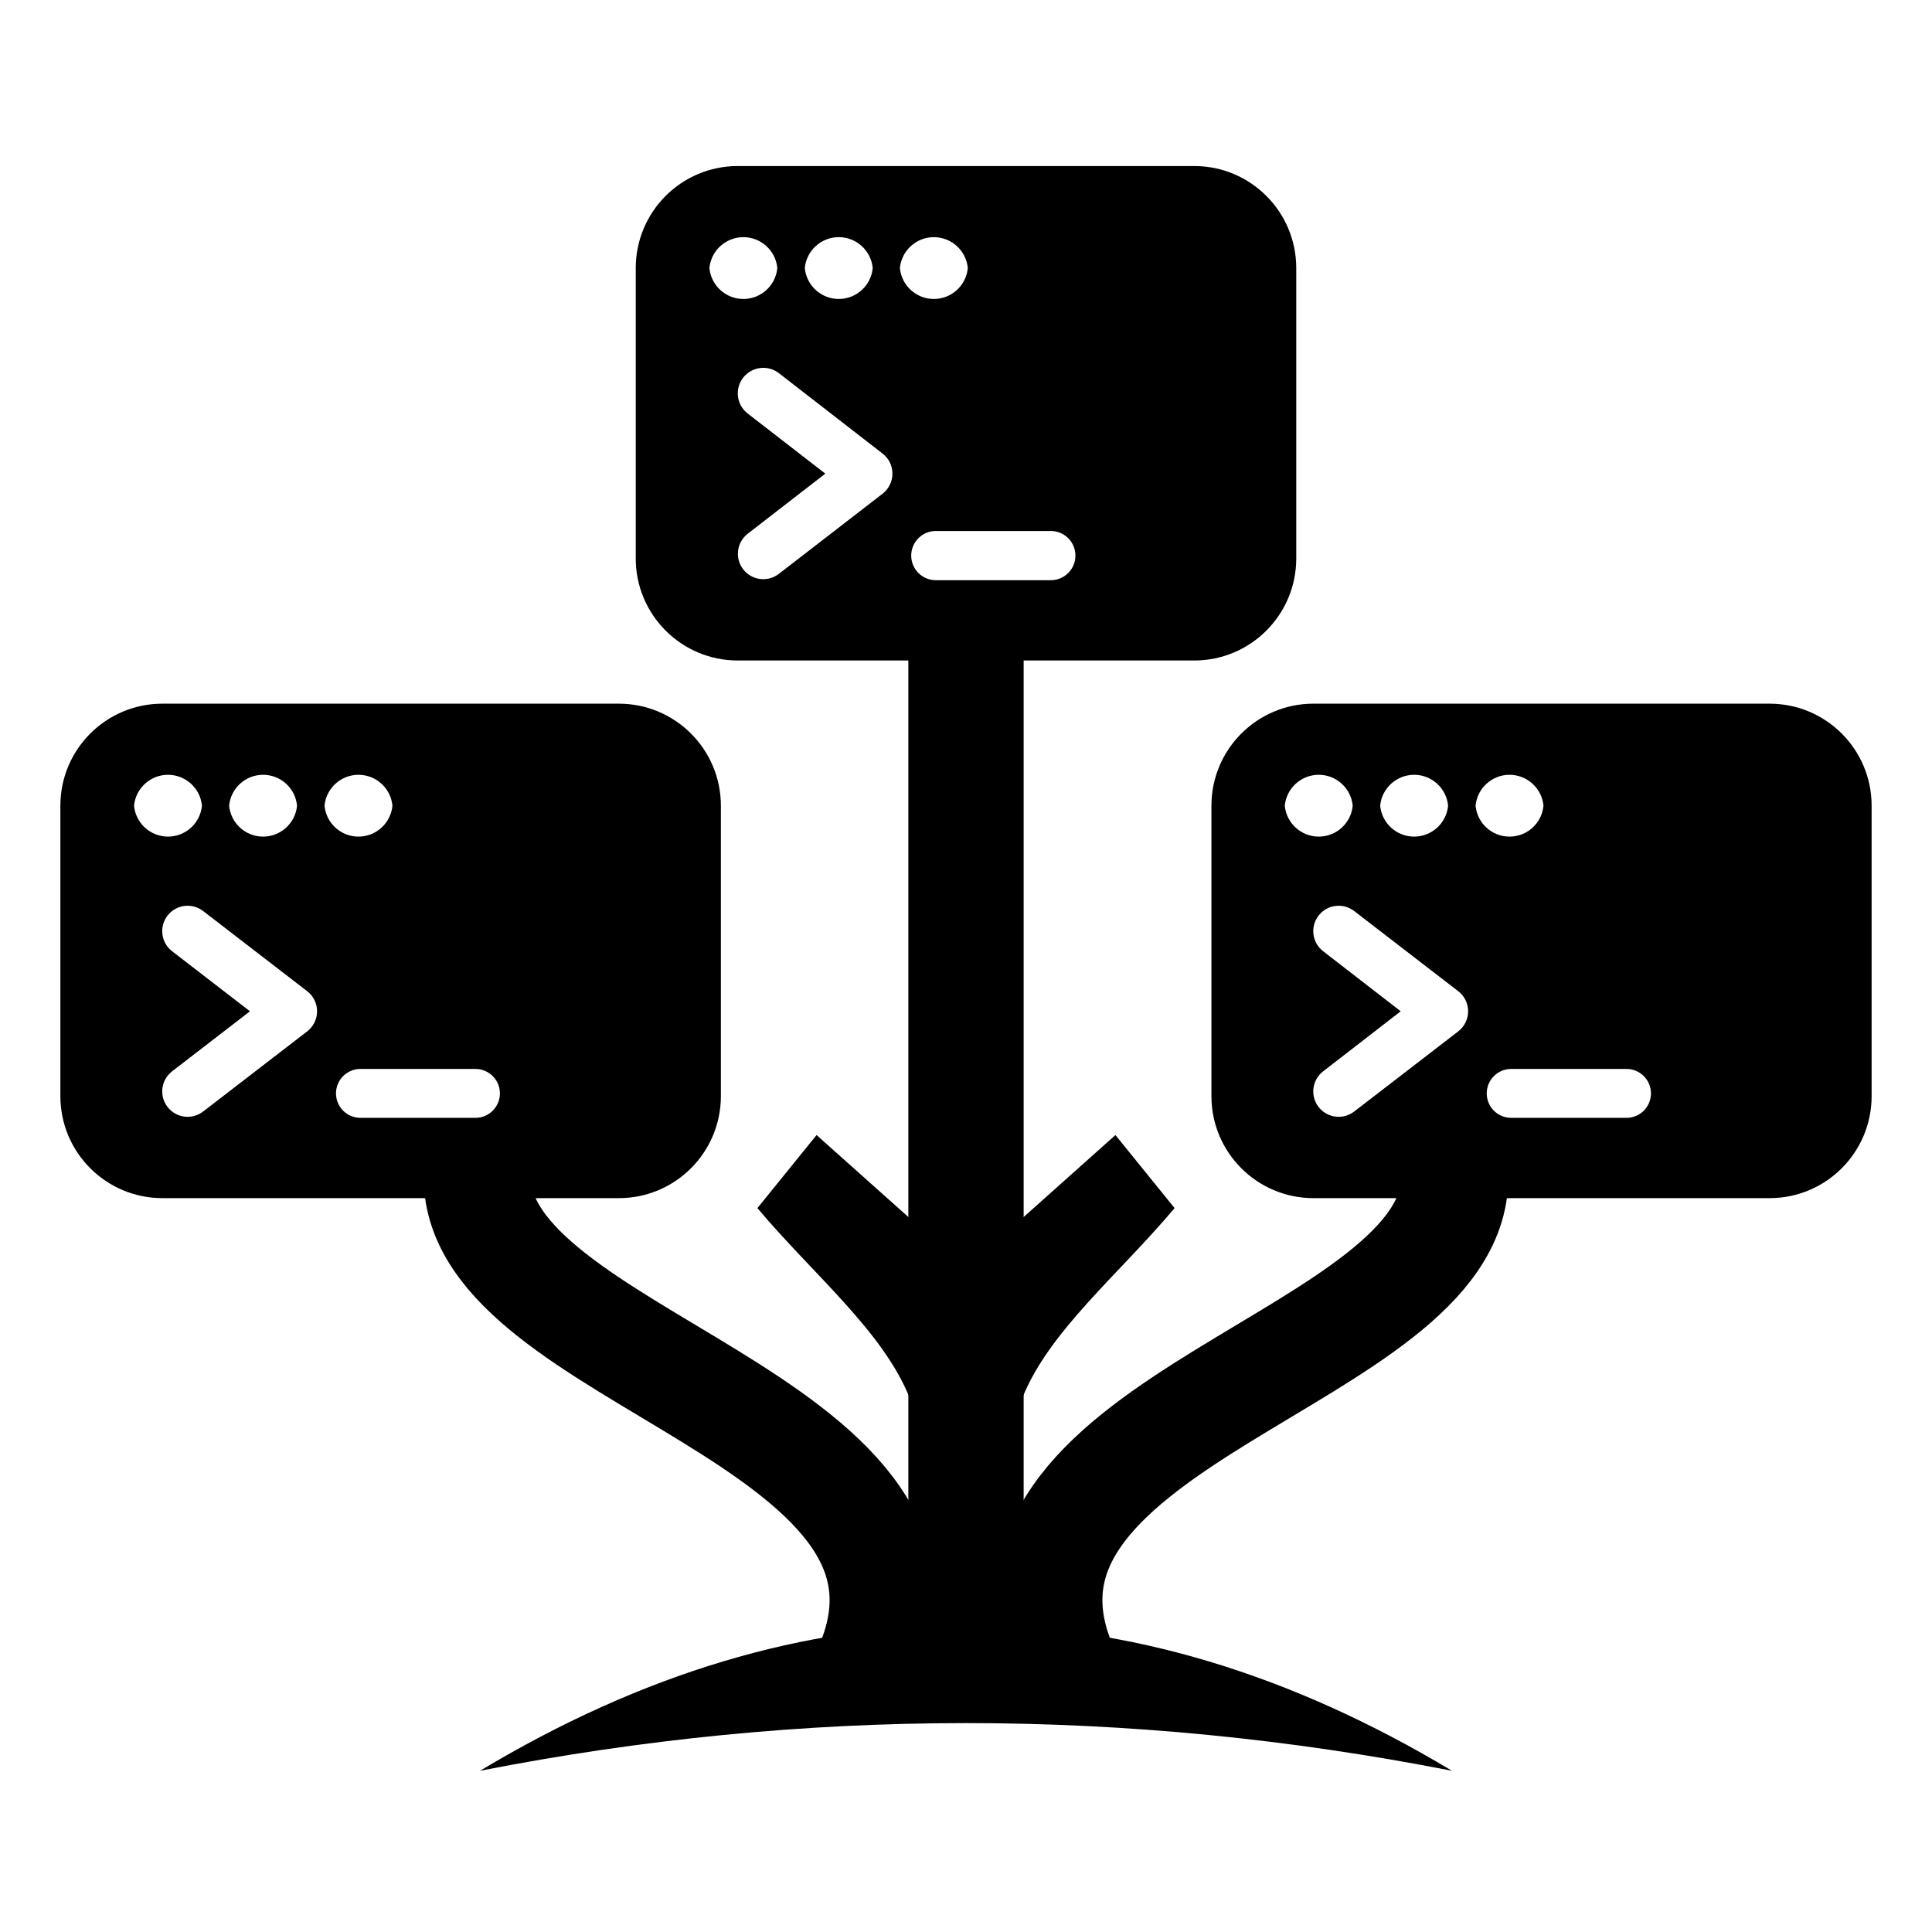
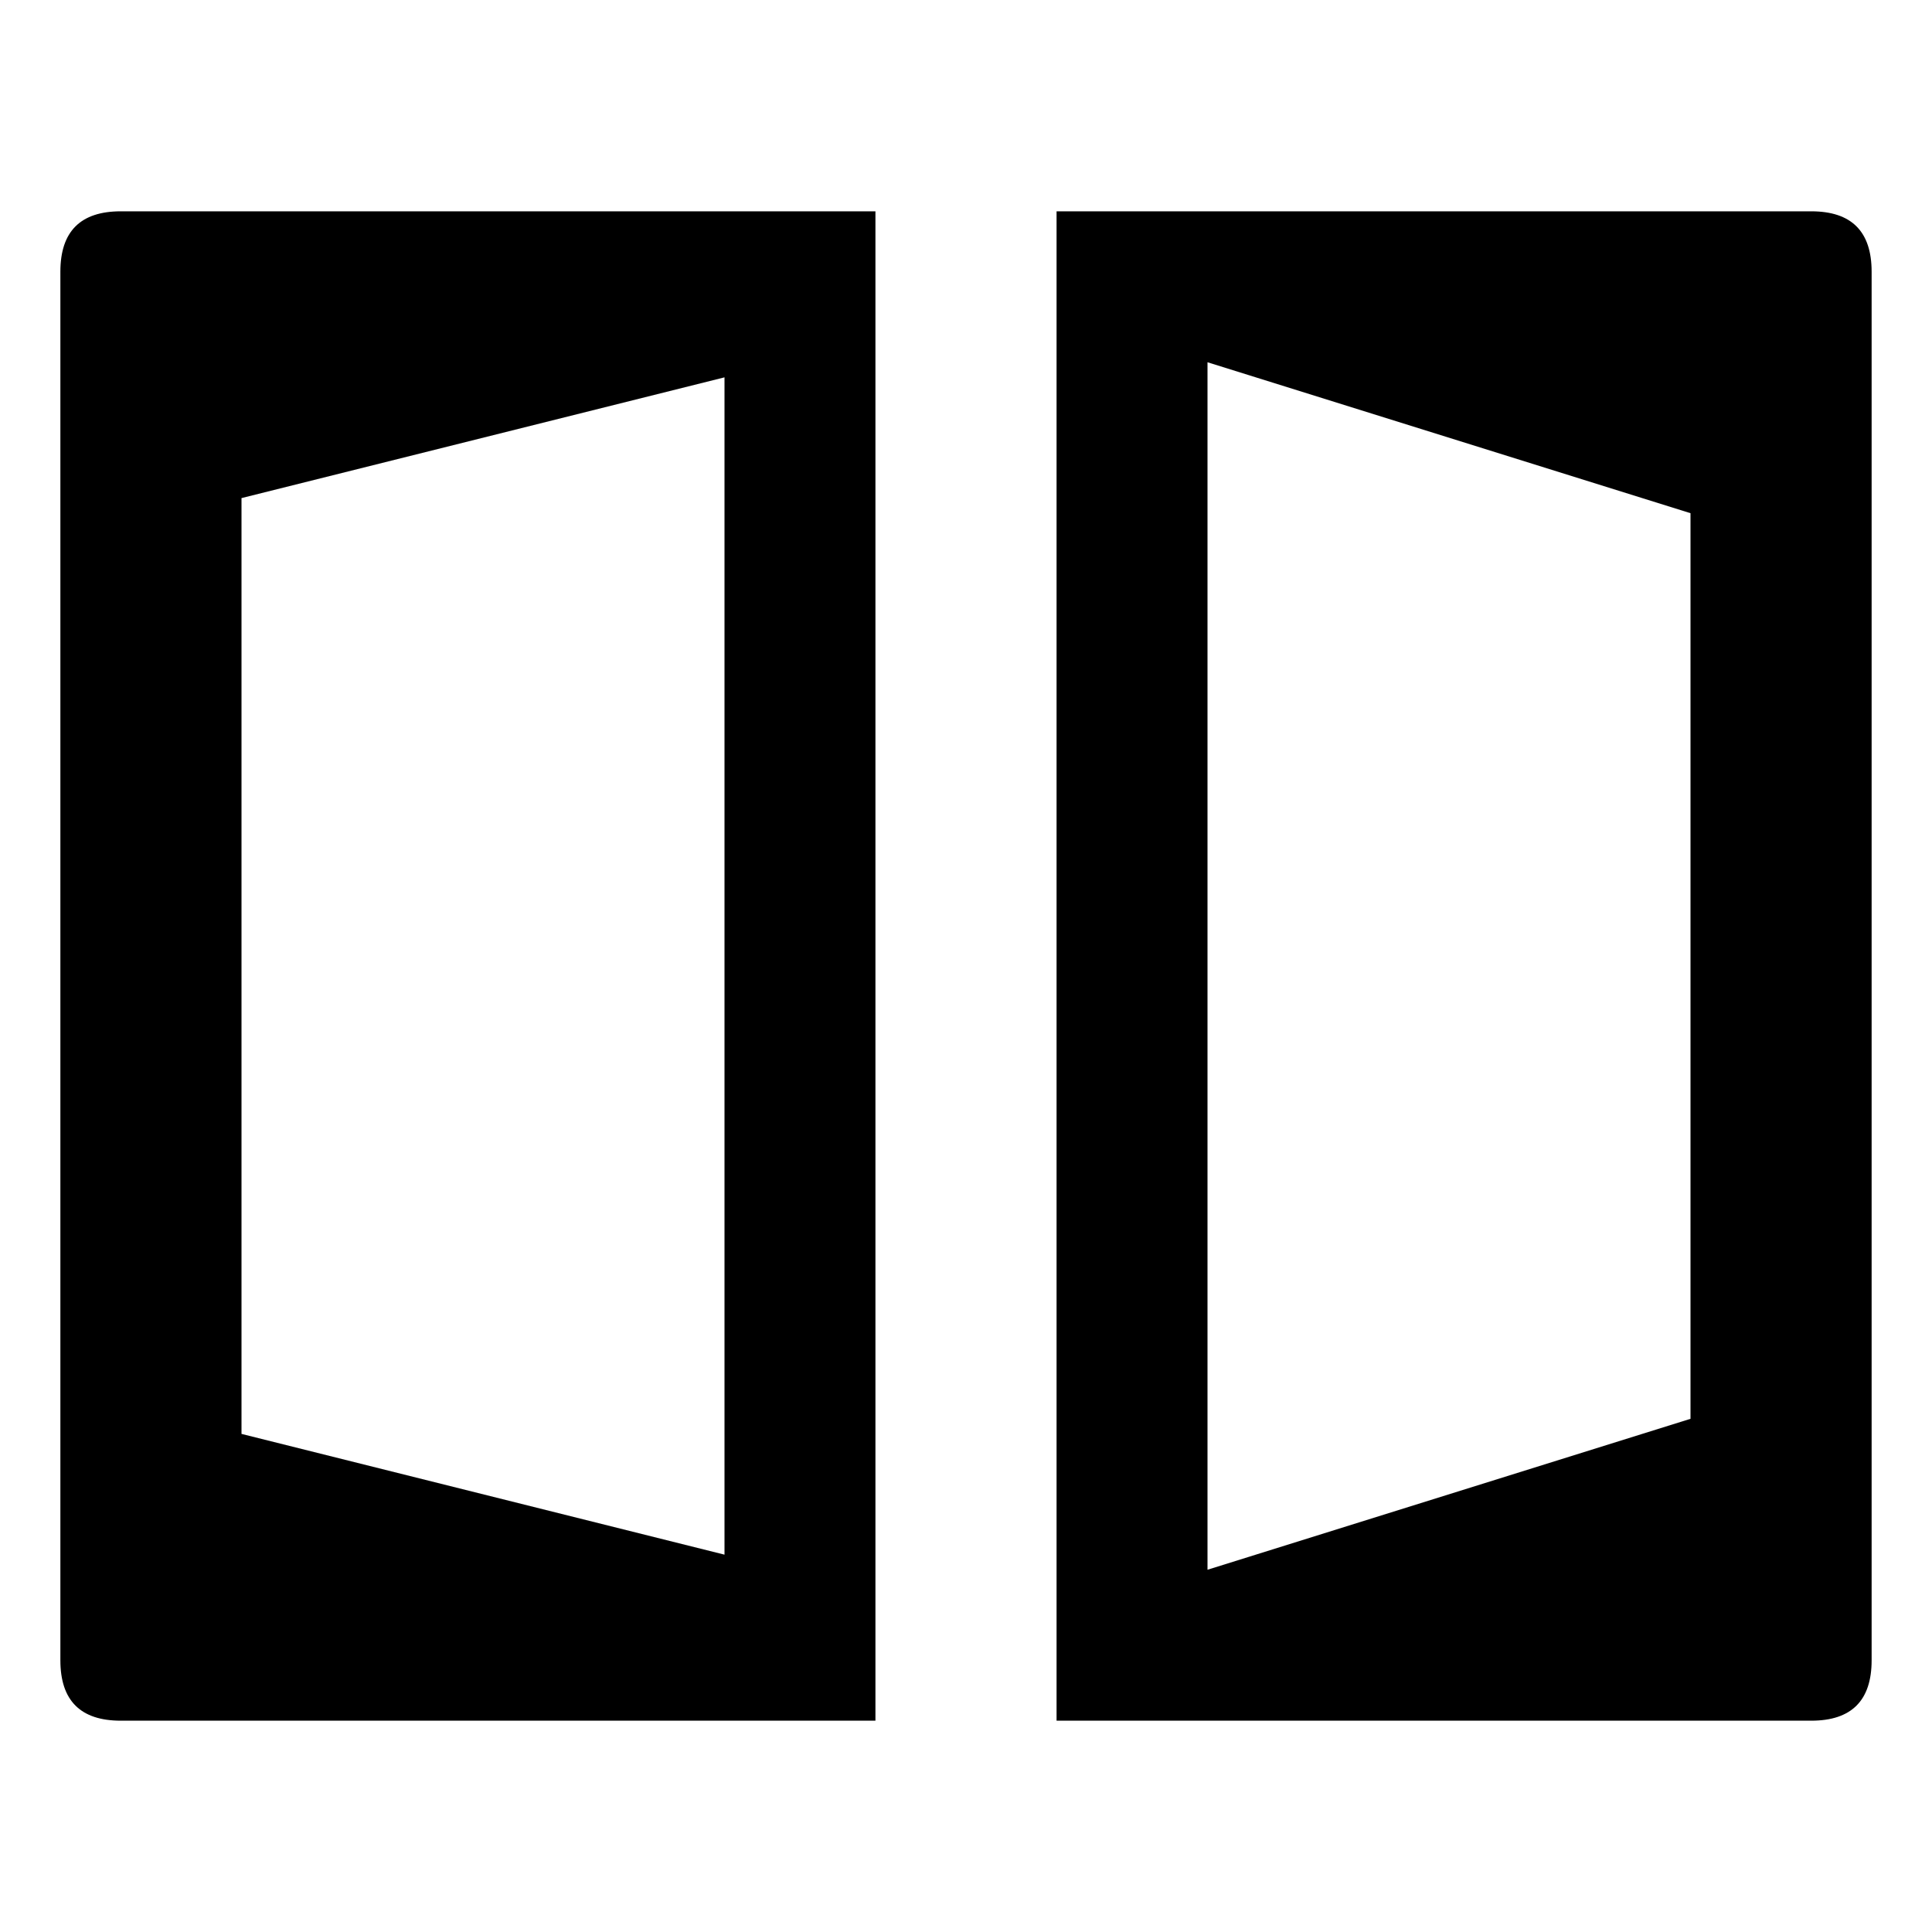
- <svg xmlns="http://www.w3.org/2000/svg" viewBox="0 0 64 64" fill="currentColor" role="img" aria-label="teamree">
-   <path d="M15.90 58.66 Q32 49.00 48.10 58.66 Q32 55.50 15.90 58.66 Z" />
-   <path d="M30.09 21.63 H33.91 V57.06 H30.09 Z" />
-   <g fill="none" stroke="currentColor" stroke-width="3.55" stroke-linecap="round">
-     <path d="M15.81 39.00 C15.81 45.00 32.00 47.00 28.85 55.00" />
-     <path d="M48.19 39.00 C48.19 45.00 32.00 47.00 35.15 55.00" />
-   </g>
-   <g>
-     <path d="M27.05 37.60 L25.09 40.02 C26.94 42.22 29.25 44.10 30.13 46.30 L30.60 46.30 L30.60 40.77 Z" />
-     <path d="M36.95 37.60 L38.91 40.02 C37.06 42.22 34.75 44.10 33.87 46.30 L33.40 46.30 L33.40 40.77 Z" />
-   </g>
-   <g fill-rule="evenodd">
-     <path d="M24.44 5.5 H39.56 A3.38 3.38 0 0 1 42.94 8.88 V18.5 A3.38 3.38 0 0 1 39.56 21.88 H24.44 A3.38 3.38 0 0 1 21.06 18.5 V8.88 A3.38 3.38 0 0 1 24.44 5.5 Z              M23.5 8.88 A1.13 1.13 0 0 1 25.75 8.88 A1.13 1.13 0 0 1 23.5 8.88 Z              M26.66 8.88 A1.13 1.13 0 0 1 28.91 8.88 A1.13 1.13 0 0 1 26.66 8.88 Z              M29.81 8.88 A1.13 1.13 0 0 1 32.06 8.88 A1.13 1.13 0 0 1 29.81 8.88 Z              M24.77 13.70 L27.34 15.69 L24.77 17.68 A0.84 0.84 0 0 0 25.80 19.01 L29.23 16.36 A0.84 0.84 0 0 0 29.23 15.02 L25.80 12.36 A0.84 0.84 0 0 0 24.77 13.70 Z              M31.00 19.22 L34.81 19.22 A0.81 0.81 0 0 0 34.81 17.59 L31.00 17.59 A0.81 0.81 0 0 0 31.00 19.22 Z" />
-     <path d="M5.38 23.31 H20.50 A3.38 3.38 0 0 1 23.88 26.69 V36.31 A3.38 3.38 0 0 1 20.50 39.69 H5.38 A3.38 3.38 0 0 1 2 36.31 V26.69 A3.38 3.38 0 0 1 5.38 23.31 Z              M4.44 26.69 A1.13 1.13 0 0 1 6.69 26.69 A1.13 1.13 0 0 1 4.44 26.69 Z              M7.59 26.69 A1.13 1.13 0 0 1 9.84 26.69 A1.13 1.13 0 0 1 7.59 26.69 Z              M10.75 26.69 A1.13 1.13 0 0 1 13.00 26.69 A1.13 1.13 0 0 1 10.75 26.69 Z              M5.70 31.51 L8.28 33.50 L5.70 35.49 A0.84 0.84 0 0 0 6.73 36.82 L10.17 34.17 A0.84 0.84 0 0 0 10.17 32.83 L6.73 30.18 A0.84 0.84 0 0 0 5.70 31.51 Z              M11.94 37.03 L15.75 37.03 A0.81 0.81 0 0 0 15.75 35.41 L11.94 35.41 A0.81 0.81 0 0 0 11.94 37.03 Z" />
-     <path d="M43.50 23.31 H58.63 A3.38 3.38 0 0 1 62 26.69 V36.31 A3.38 3.38 0 0 1 58.63 39.69 H43.50 A3.38 3.38 0 0 1 40.13 36.31 V26.69 A3.38 3.38 0 0 1 43.50 23.31 Z              M42.56 26.69 A1.13 1.13 0 0 1 44.81 26.69 A1.13 1.13 0 0 1 42.56 26.69 Z              M45.72 26.69 A1.13 1.13 0 0 1 47.97 26.69 A1.13 1.13 0 0 1 45.72 26.69 Z              M48.88 26.69 A1.13 1.13 0 0 1 51.13 26.69 A1.13 1.13 0 0 1 48.88 26.69 Z              M43.83 31.51 L46.40 33.50 L43.83 35.49 A0.84 0.84 0 0 0 44.86 36.82 L48.30 34.17 A0.84 0.84 0 0 0 48.30 32.83 L44.86 30.18 A0.84 0.84 0 0 0 43.83 31.51 Z              M50.06 37.03 L53.88 37.03 A0.81 0.81 0 0 0 53.88 35.41 L50.06 35.41 A0.81 0.81 0 0 0 50.06 37.03 Z" />
-   </g>
+ <svg xmlns="http://www.w3.org/2000/svg" viewBox="0 0 256 256" fill="currentColor" role="img" aria-label="teamree mark">
+   <path fill-rule="evenodd" d="M16 28H116V228H16Q8 228 8 220V36Q8 28 16 28ZM32 66L96 50V206L32 190ZM140 28H240Q248 28 248 36V220Q248 228 240 228H140ZM160 48L224 68V188L160 208Z" />
</svg>
